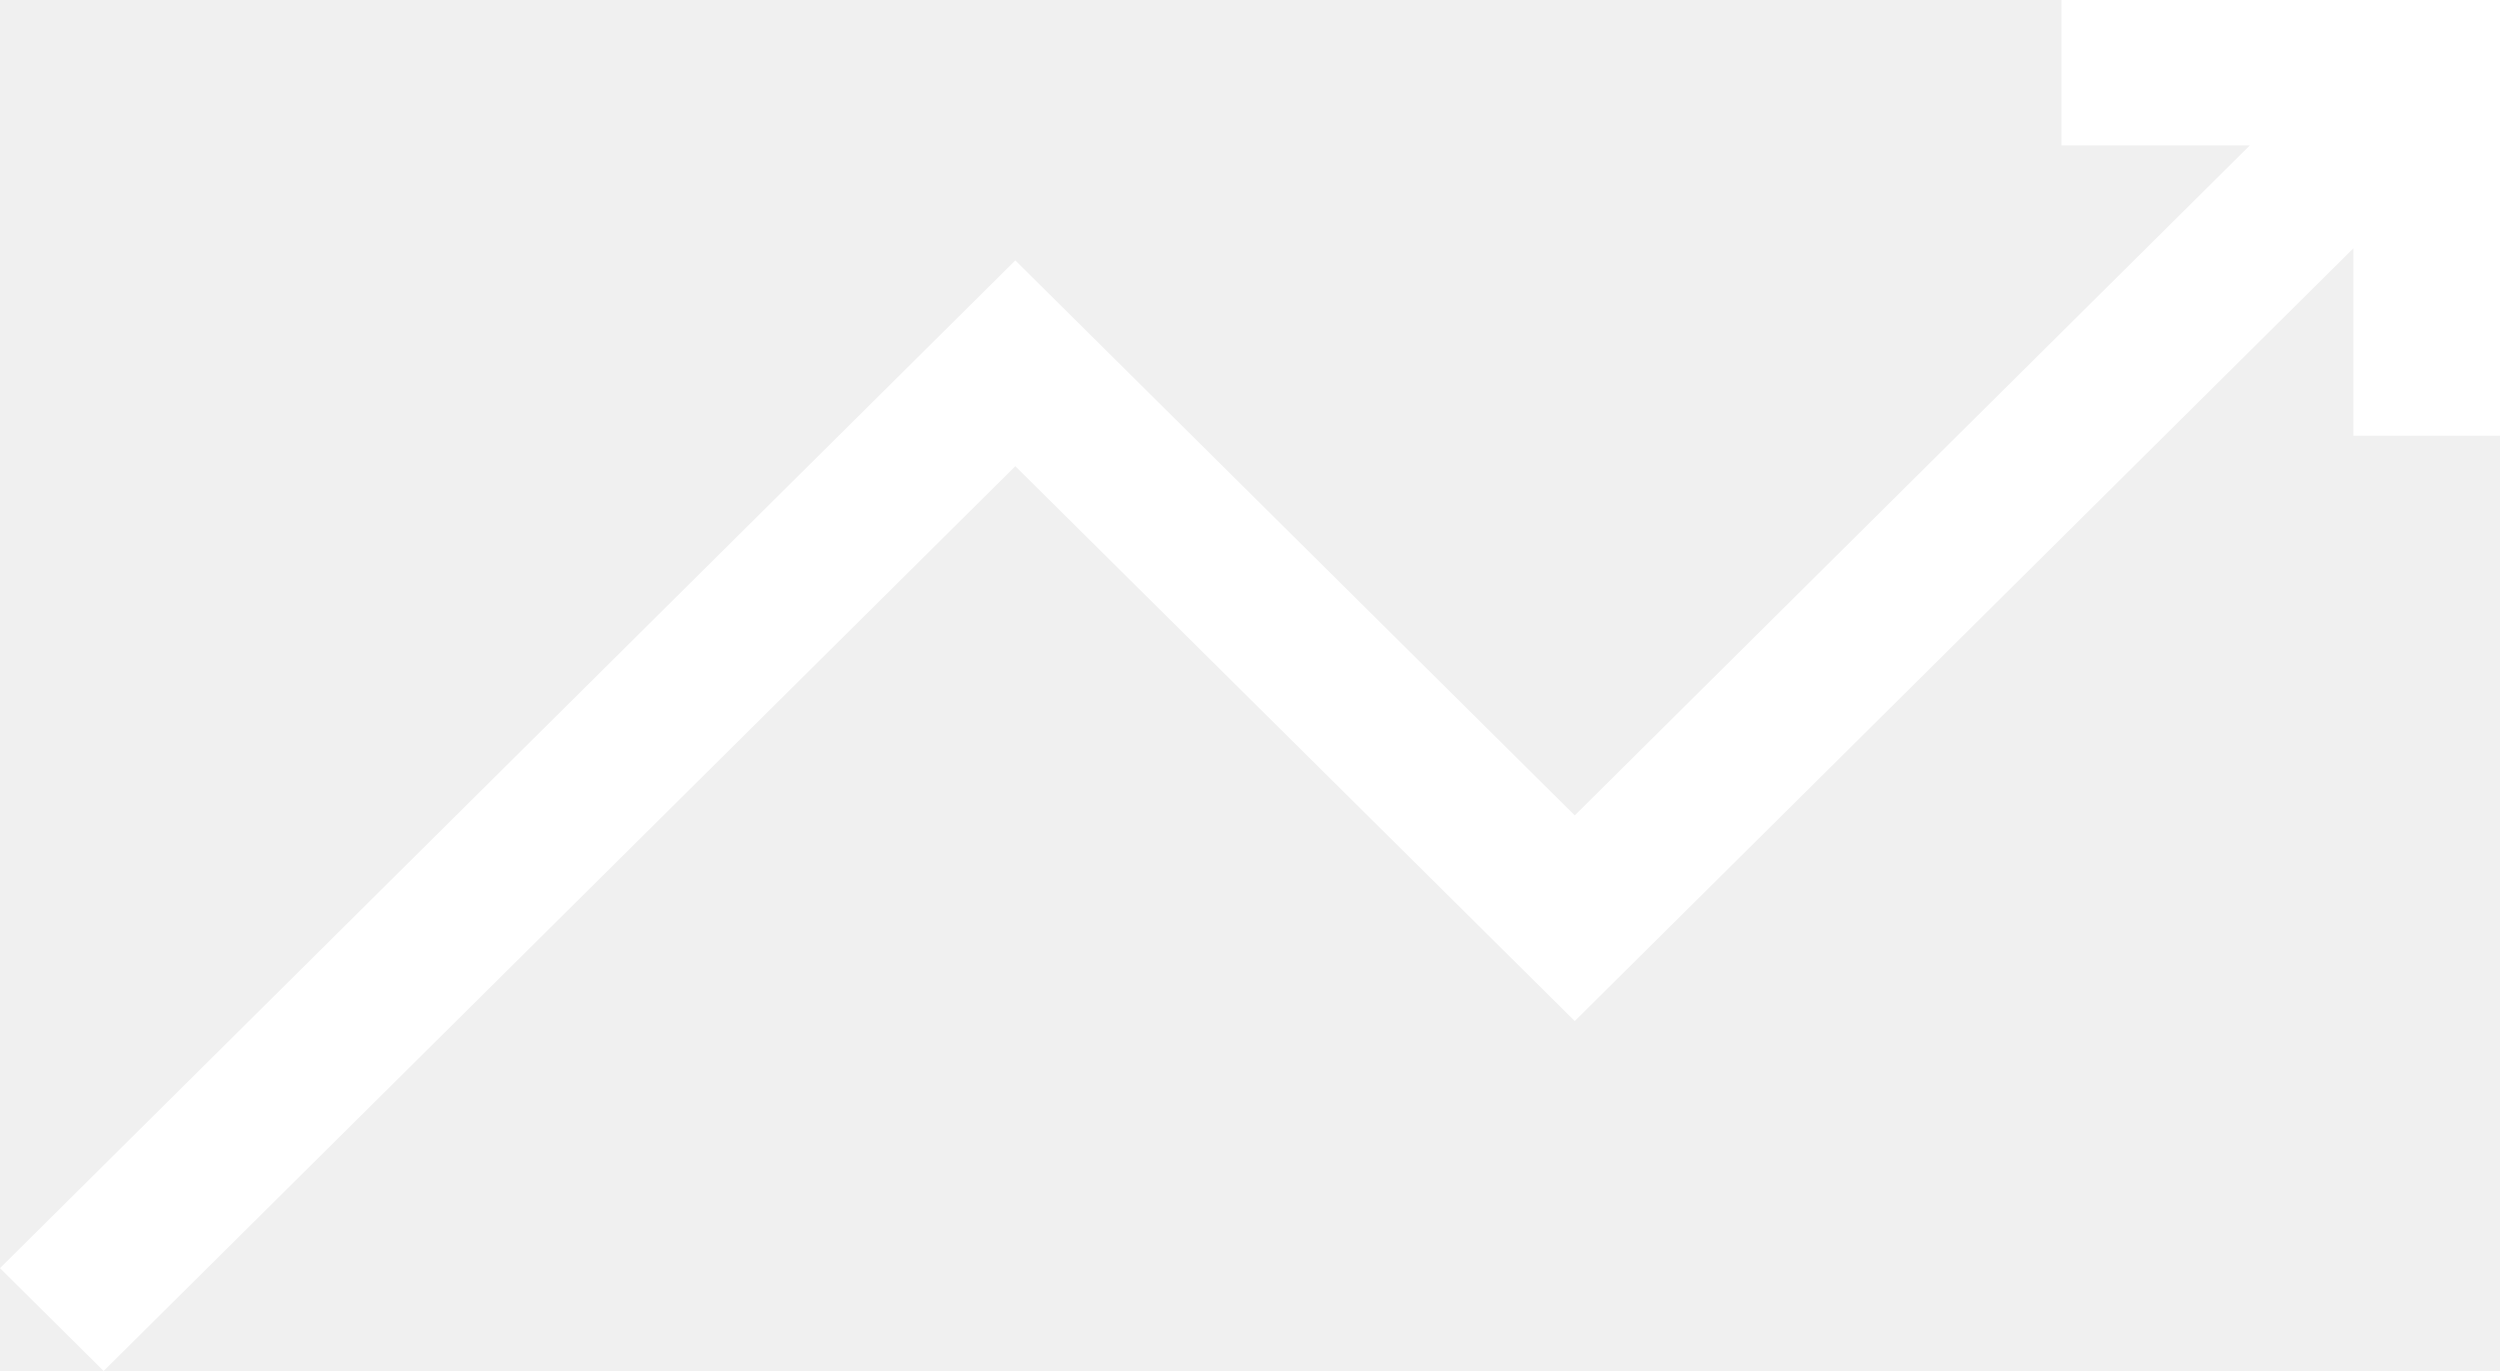
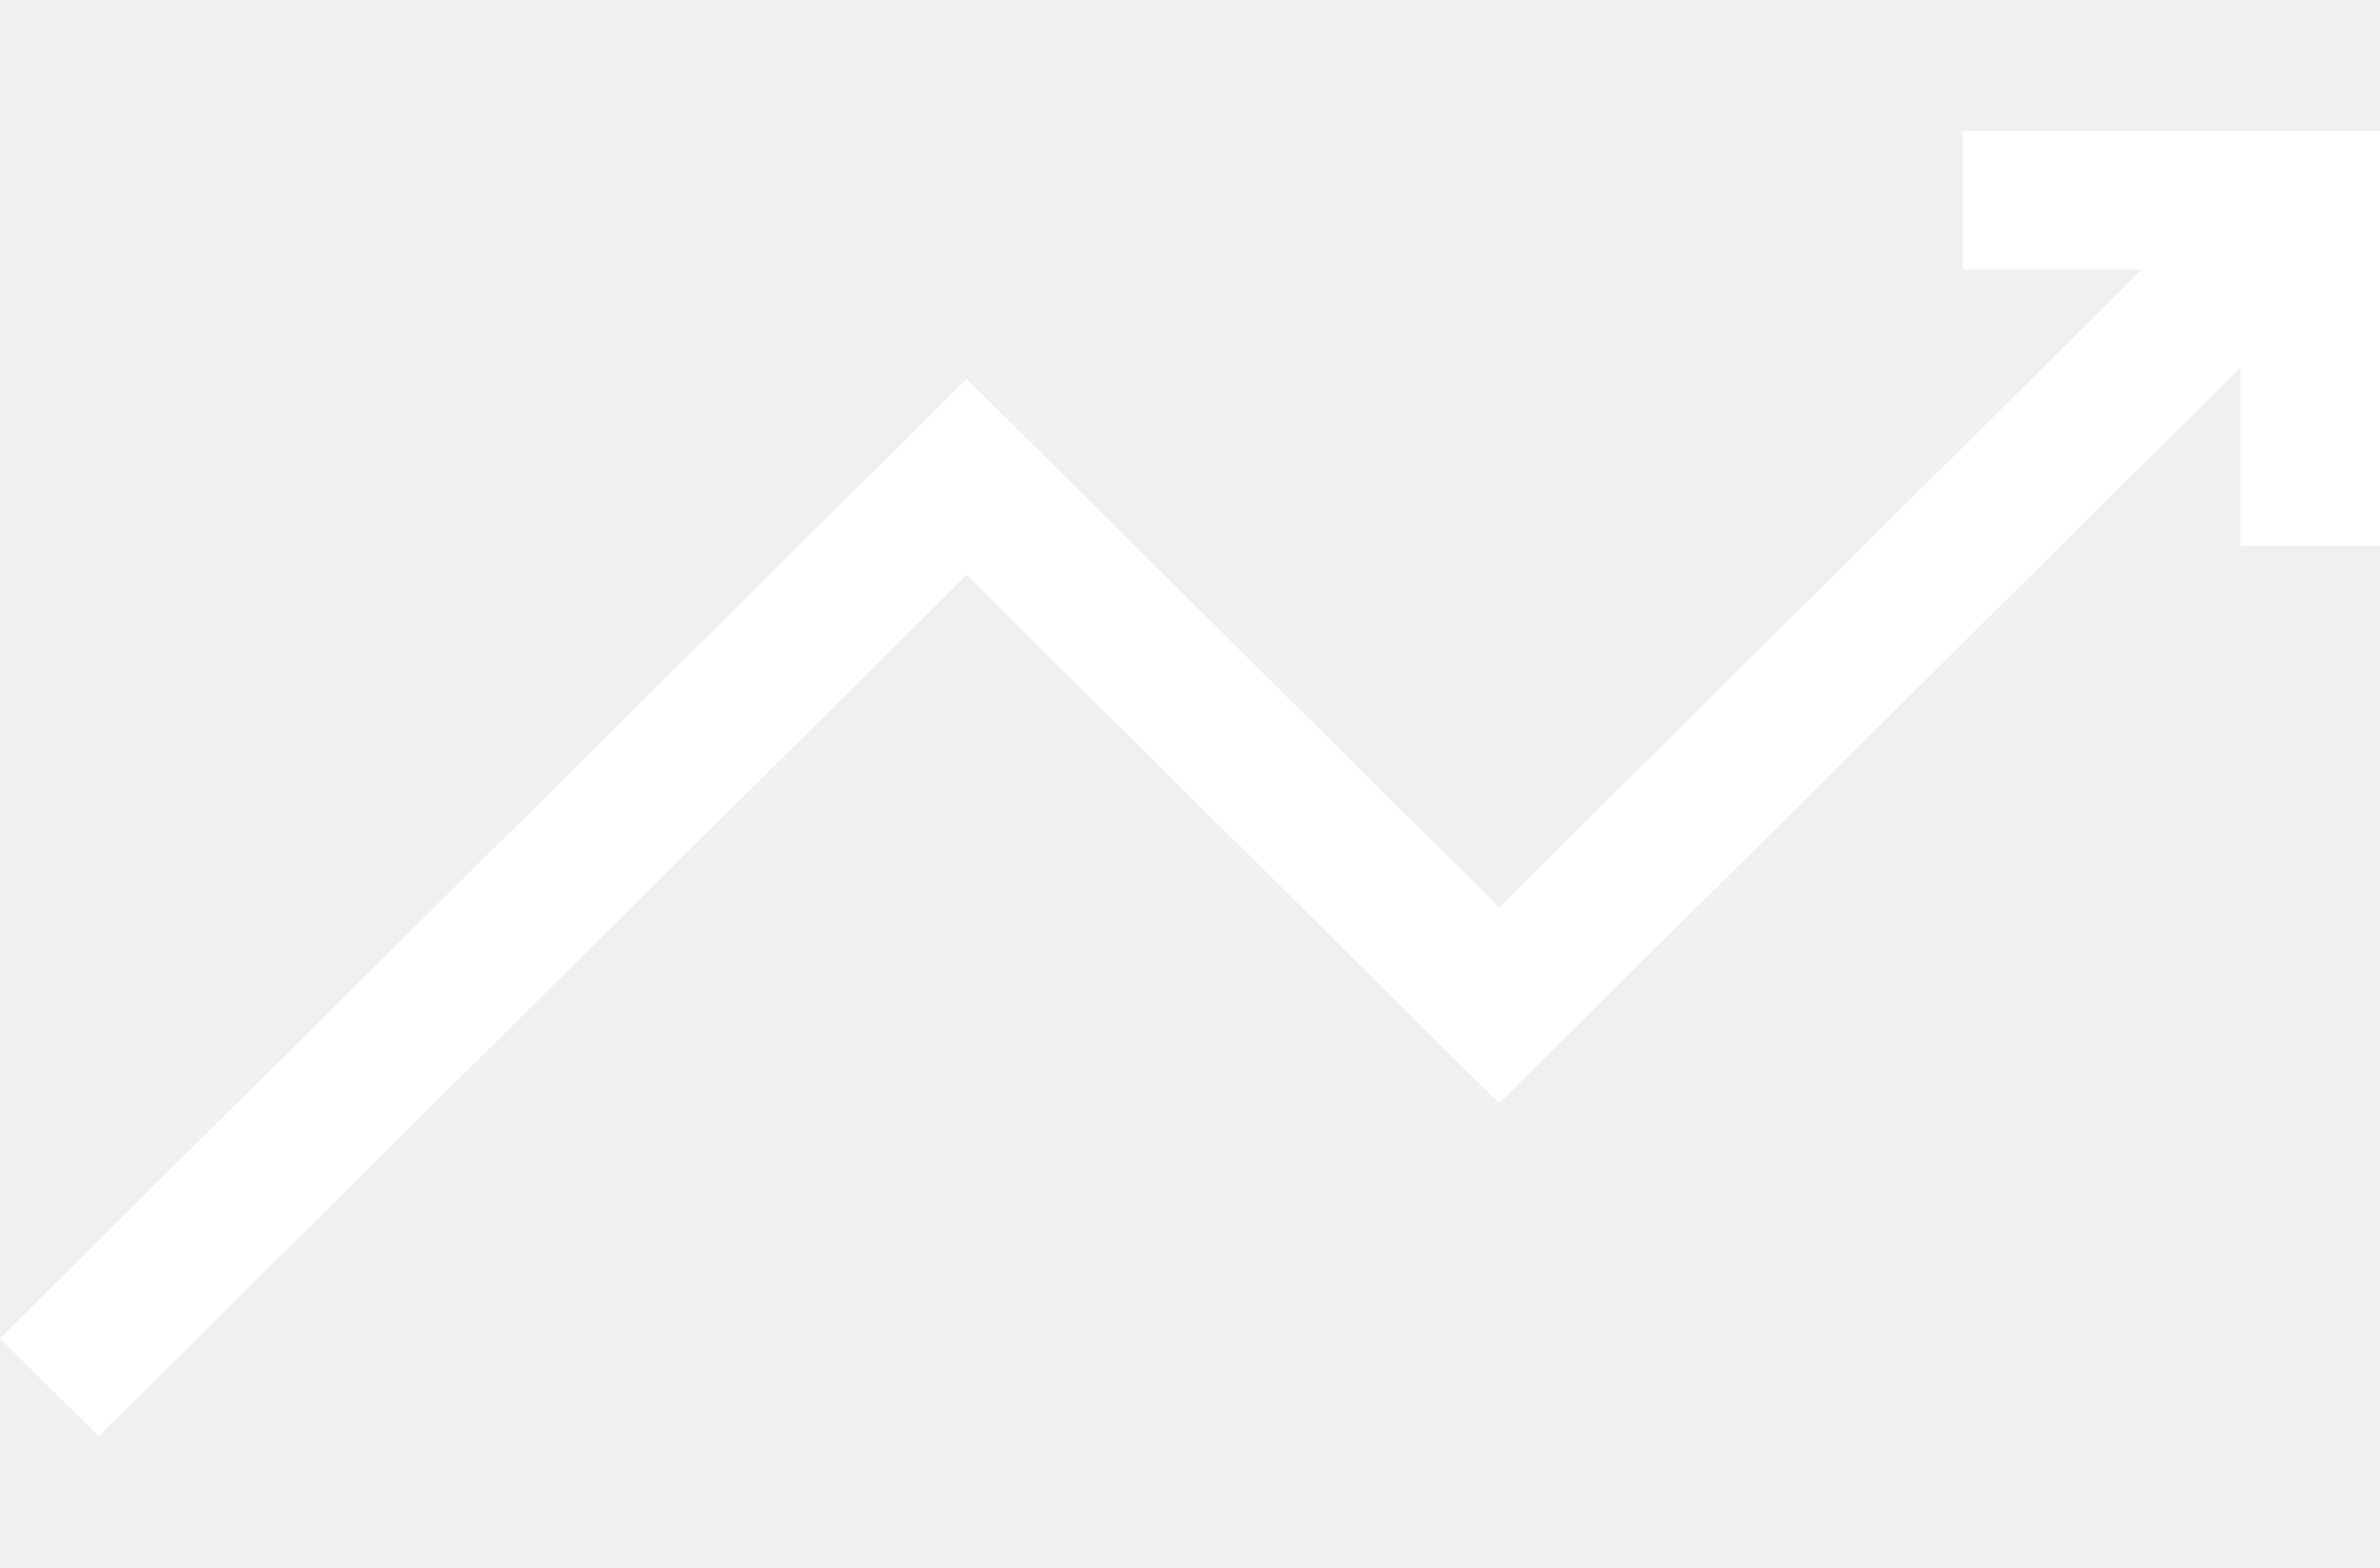
- <svg xmlns="http://www.w3.org/2000/svg" width="31" height="17" viewBox="0 0 31 17" fill="none">
+ <svg xmlns="http://www.w3.org/2000/svg" width="41" height="27" viewBox="0 0 31 17" fill="none">
  <path d="M25.562 0V1.803H27.898L19.527 10.111L12.59 3.229L0 15.725L1.285 17L12.59 5.781L19.527 12.661L29.182 3.079V5.403H31V0H25.562Z" fill="white" />
</svg>
